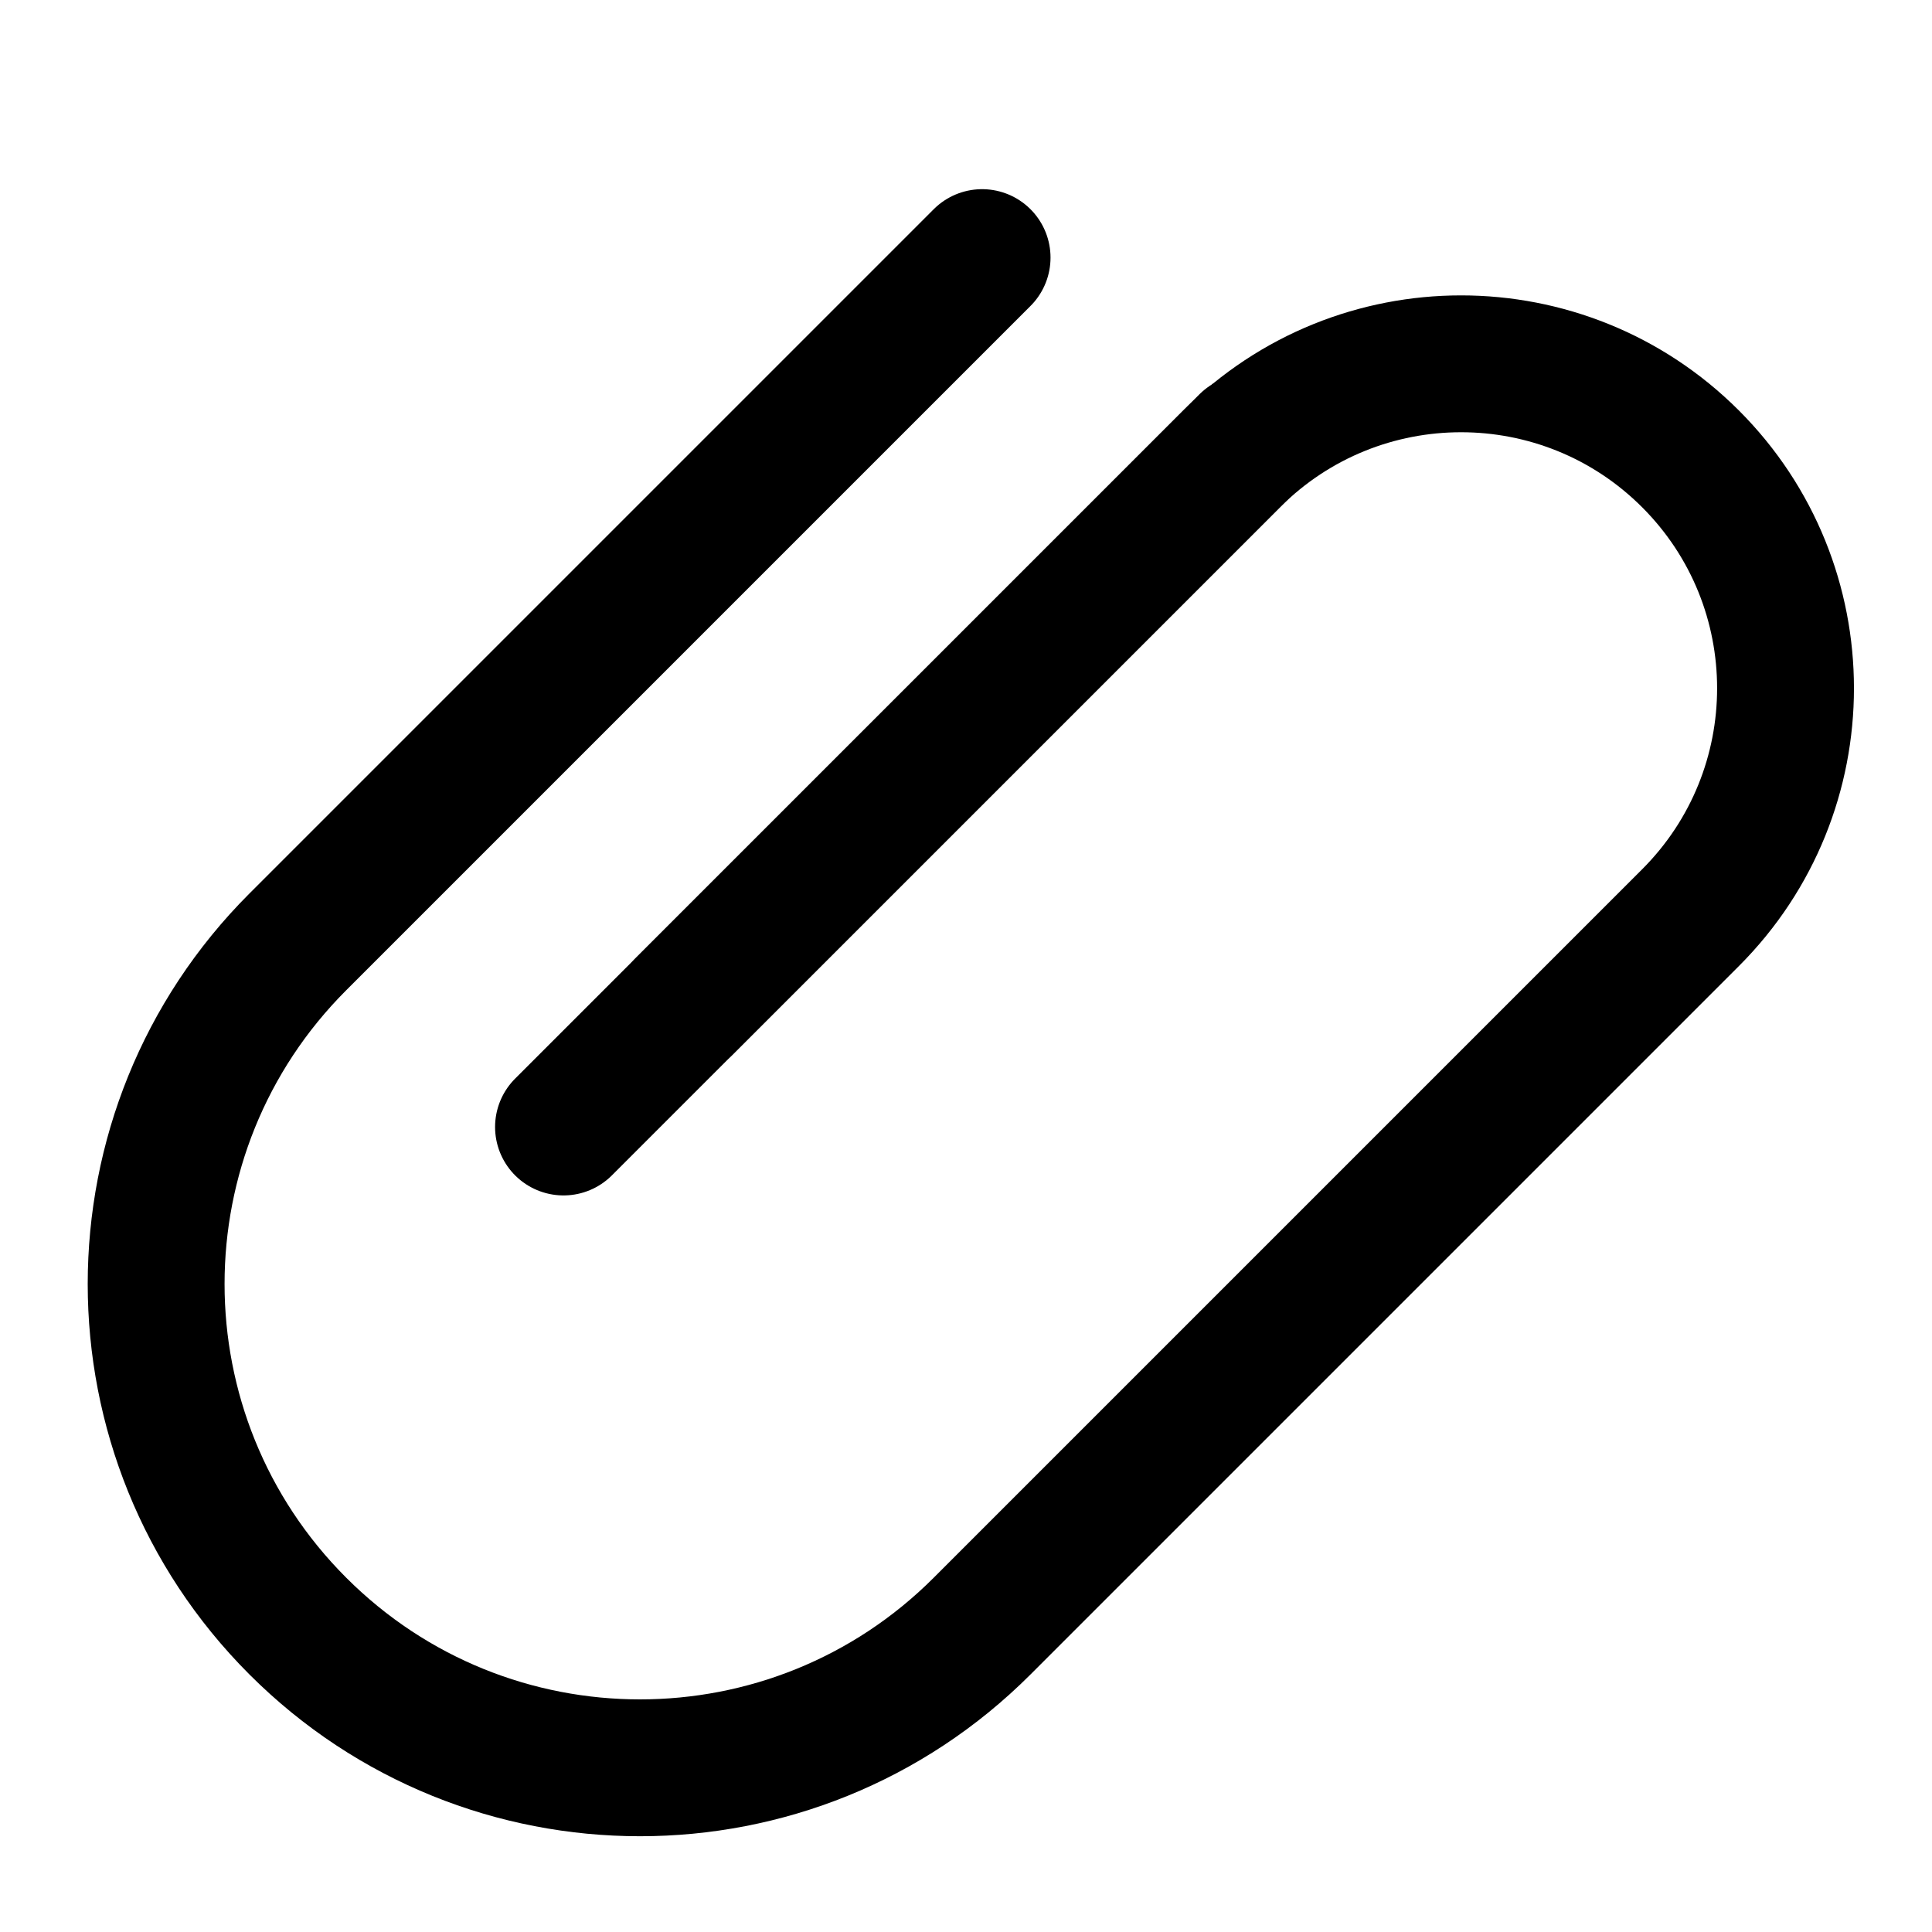
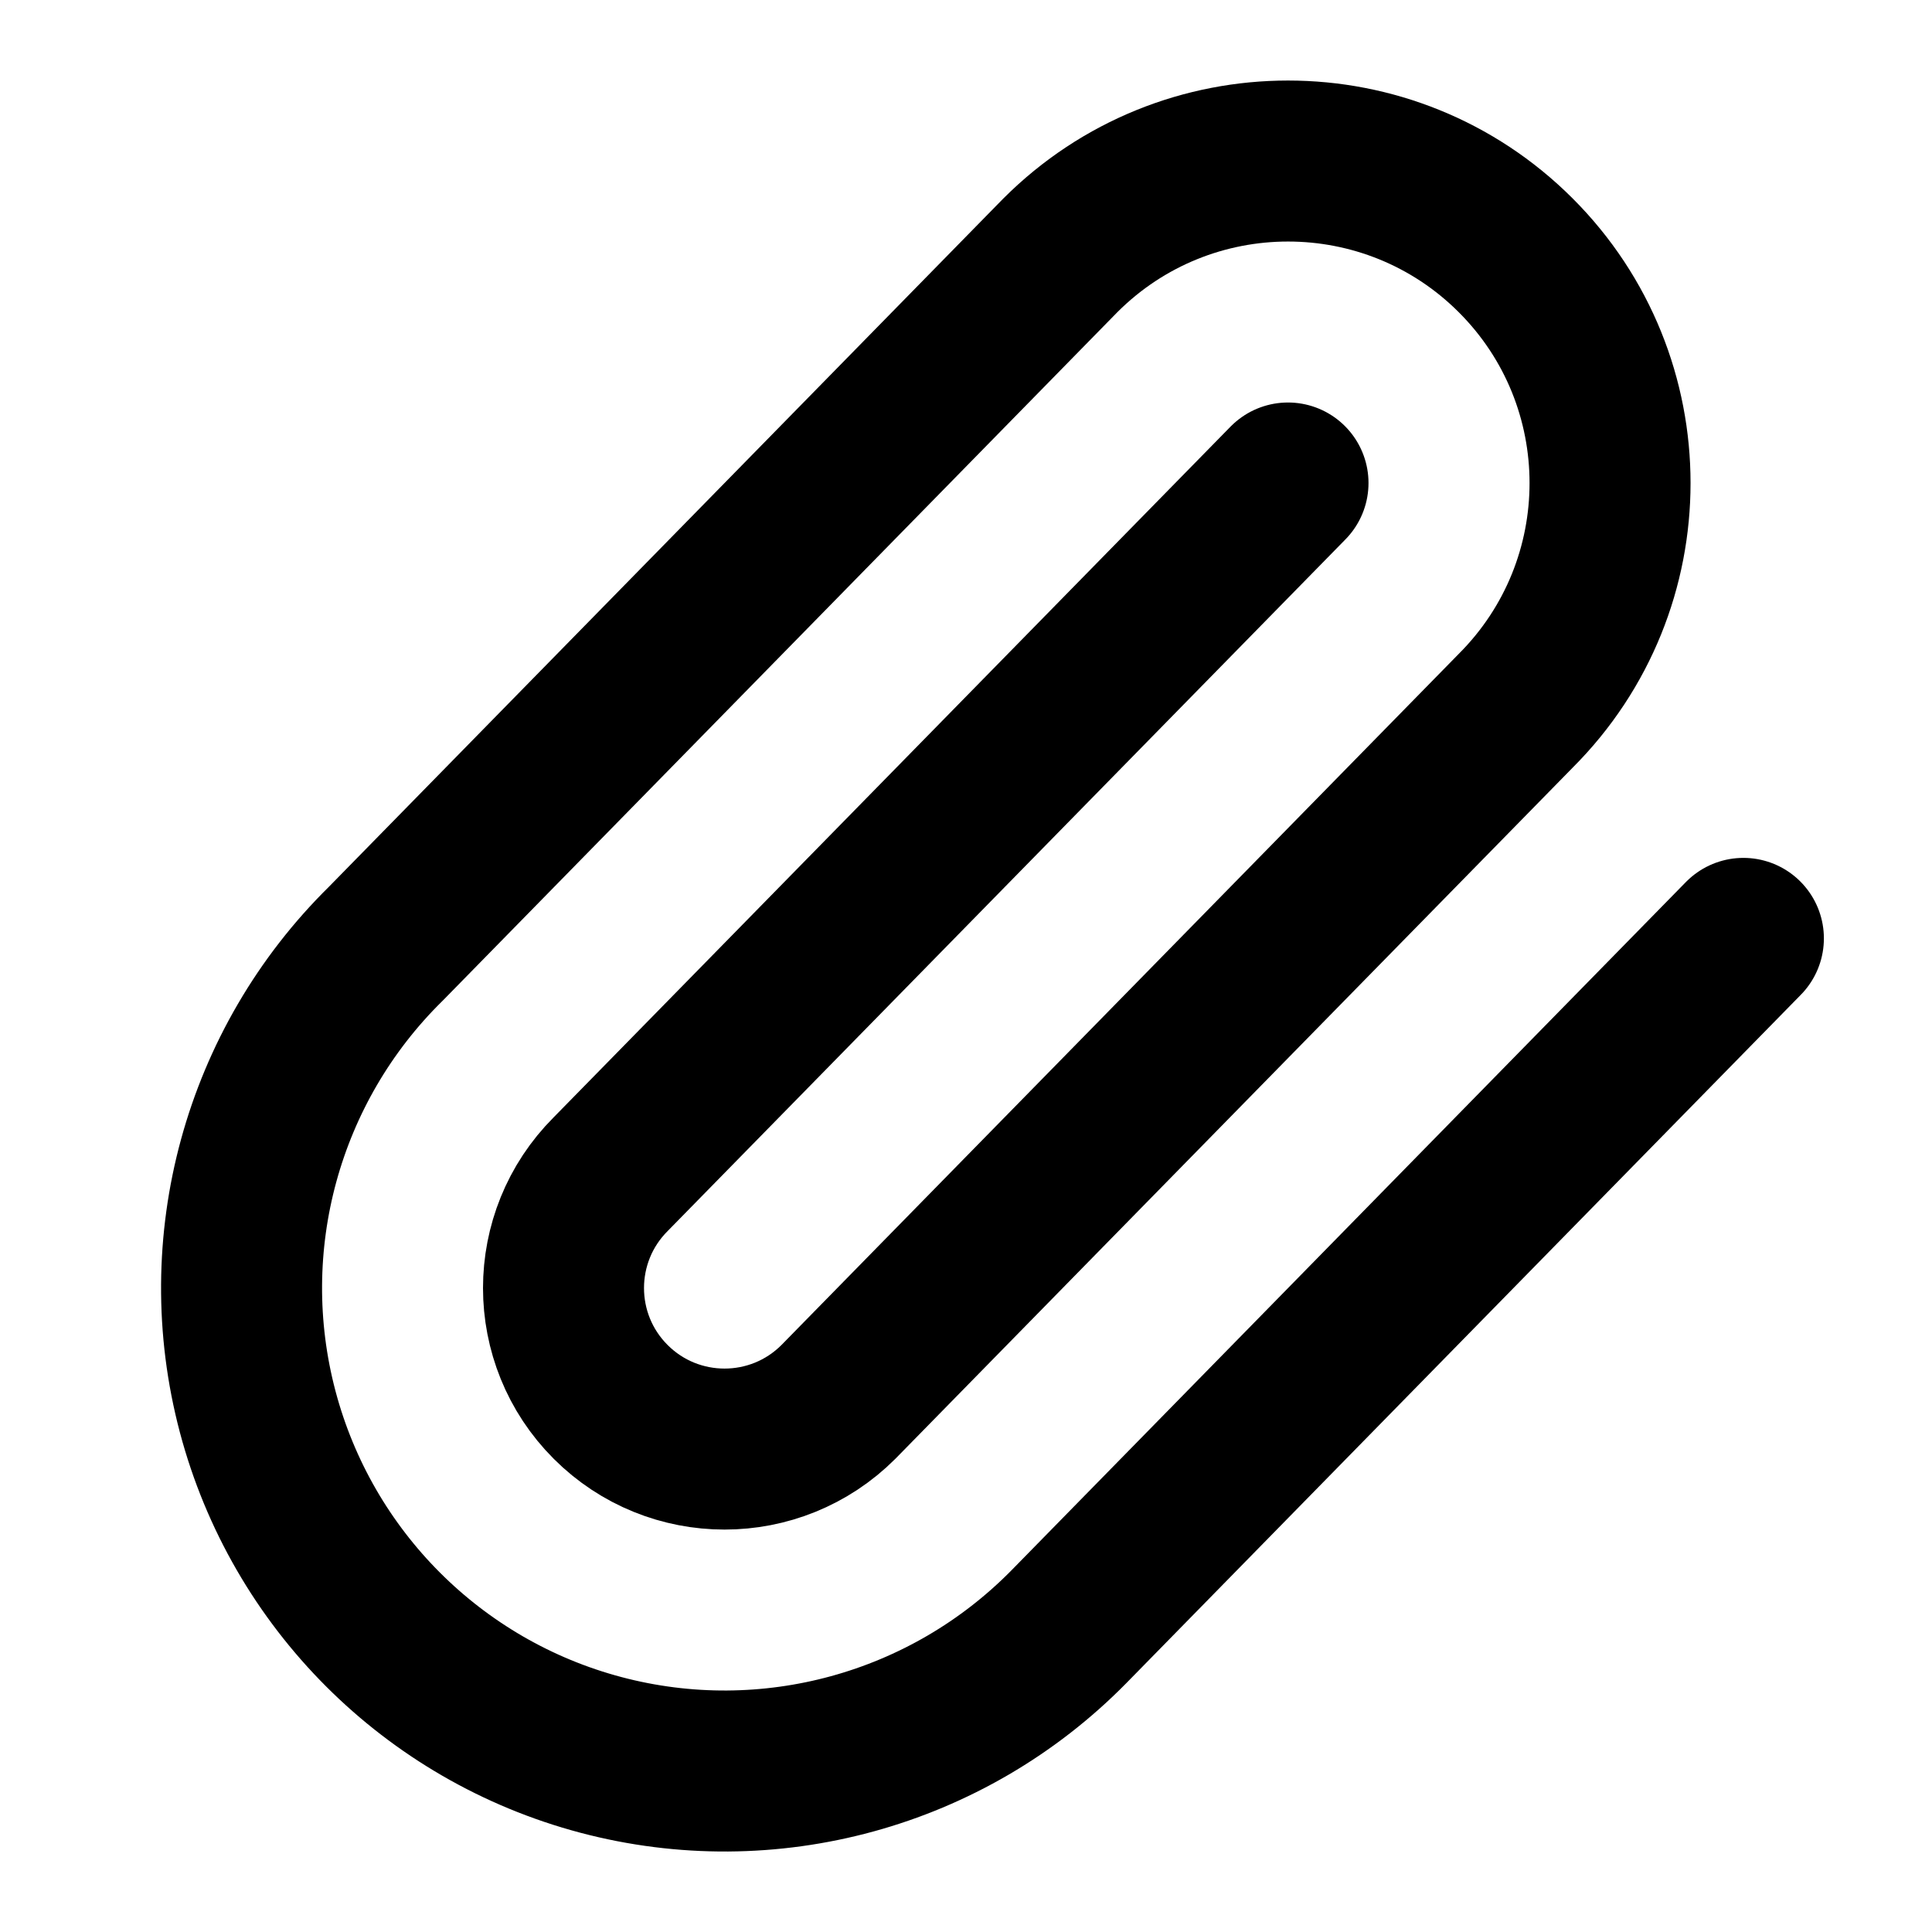
- <svg xmlns="http://www.w3.org/2000/svg" viewBox="0 0 24 24" fill="none" stroke="currentColor" stroke-width="1.7" stroke-linecap="round" stroke-linejoin="round">
-   <path d="m8.5 12.5 6.8-6.8a4 4 0 0 1 5.7 5.7l-8.8 8.8a6 6 0 0 1-8.5-8.5l8.5-8.5" />
-   <path d="m7 14 8.5-8.5" />
+ <svg xmlns="http://www.w3.org/2000/svg" width="24" height="24" viewBox="0 0 24 24" fill="none" stroke="currentColor" stroke-width="2" stroke-linecap="round" stroke-linejoin="round" aria-hidden="true" focusable="false">
+   <path d="m16 6-8.414 8.586a2 2 0 0 0 2.829 2.829l8.414-8.586a4 4 0 1 0-5.657-5.657l-8.379 8.551a6 6 0 1 0 8.485 8.485l8.379-8.551" />
</svg>
